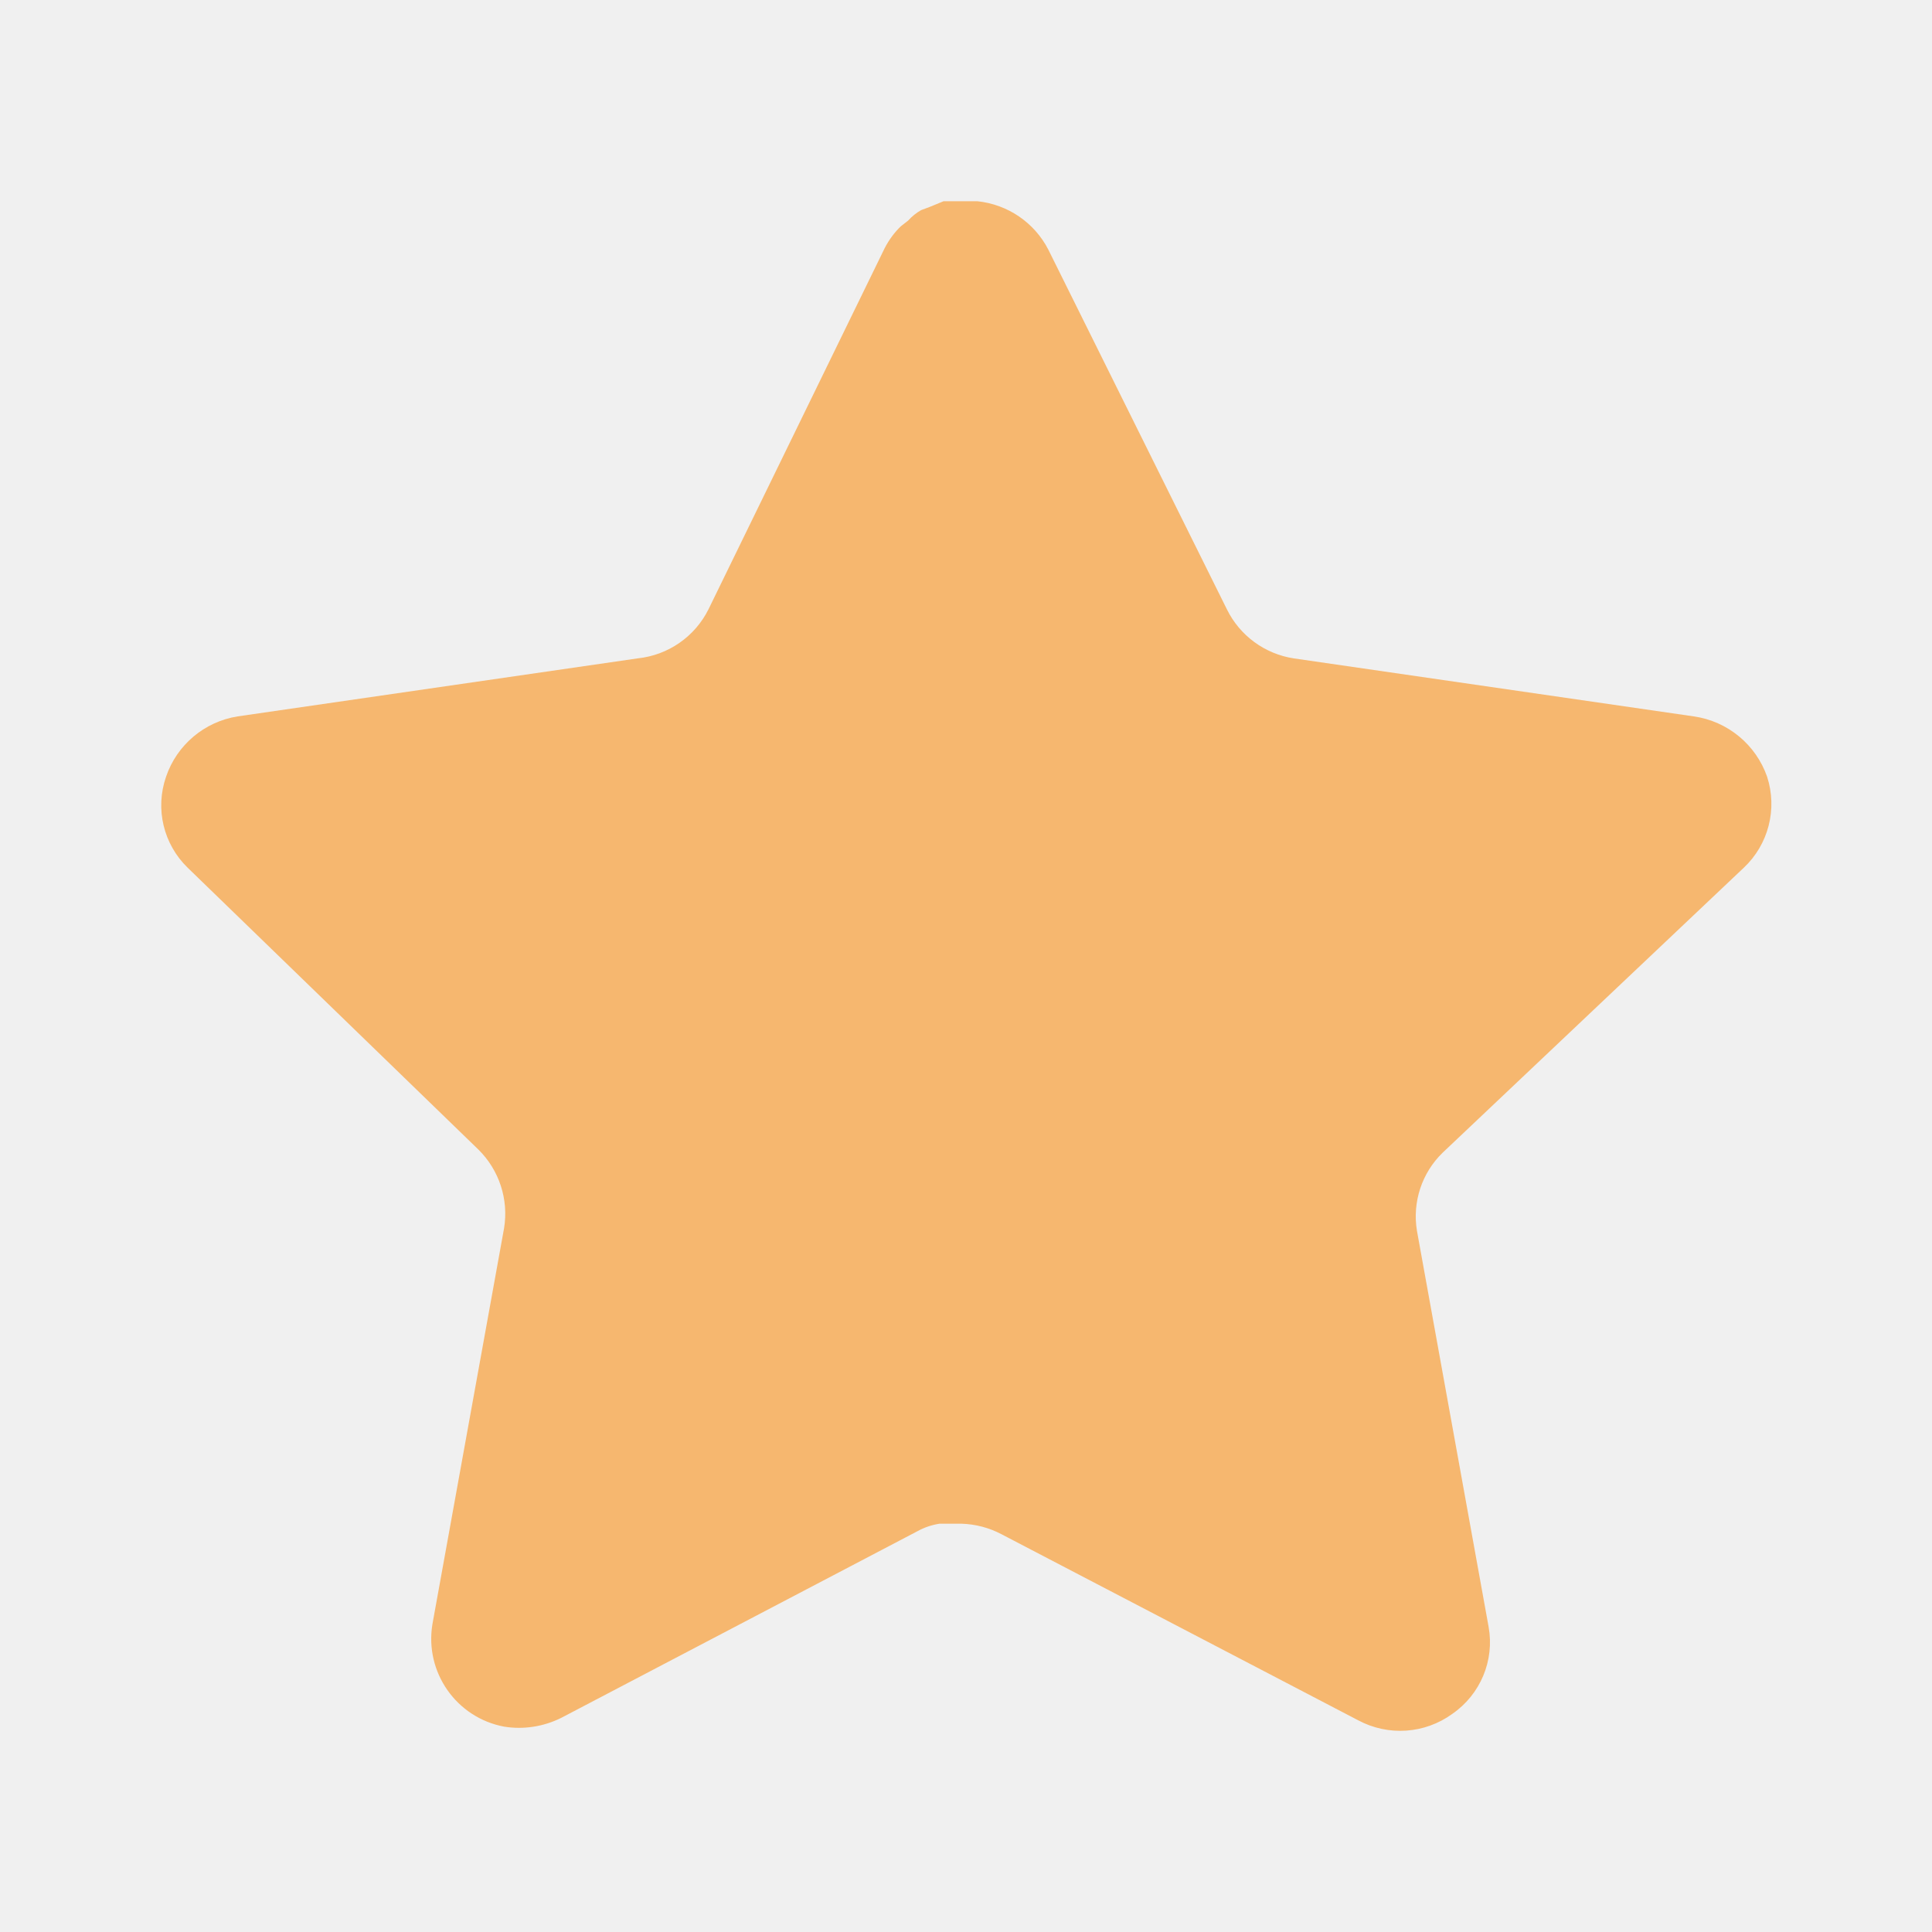
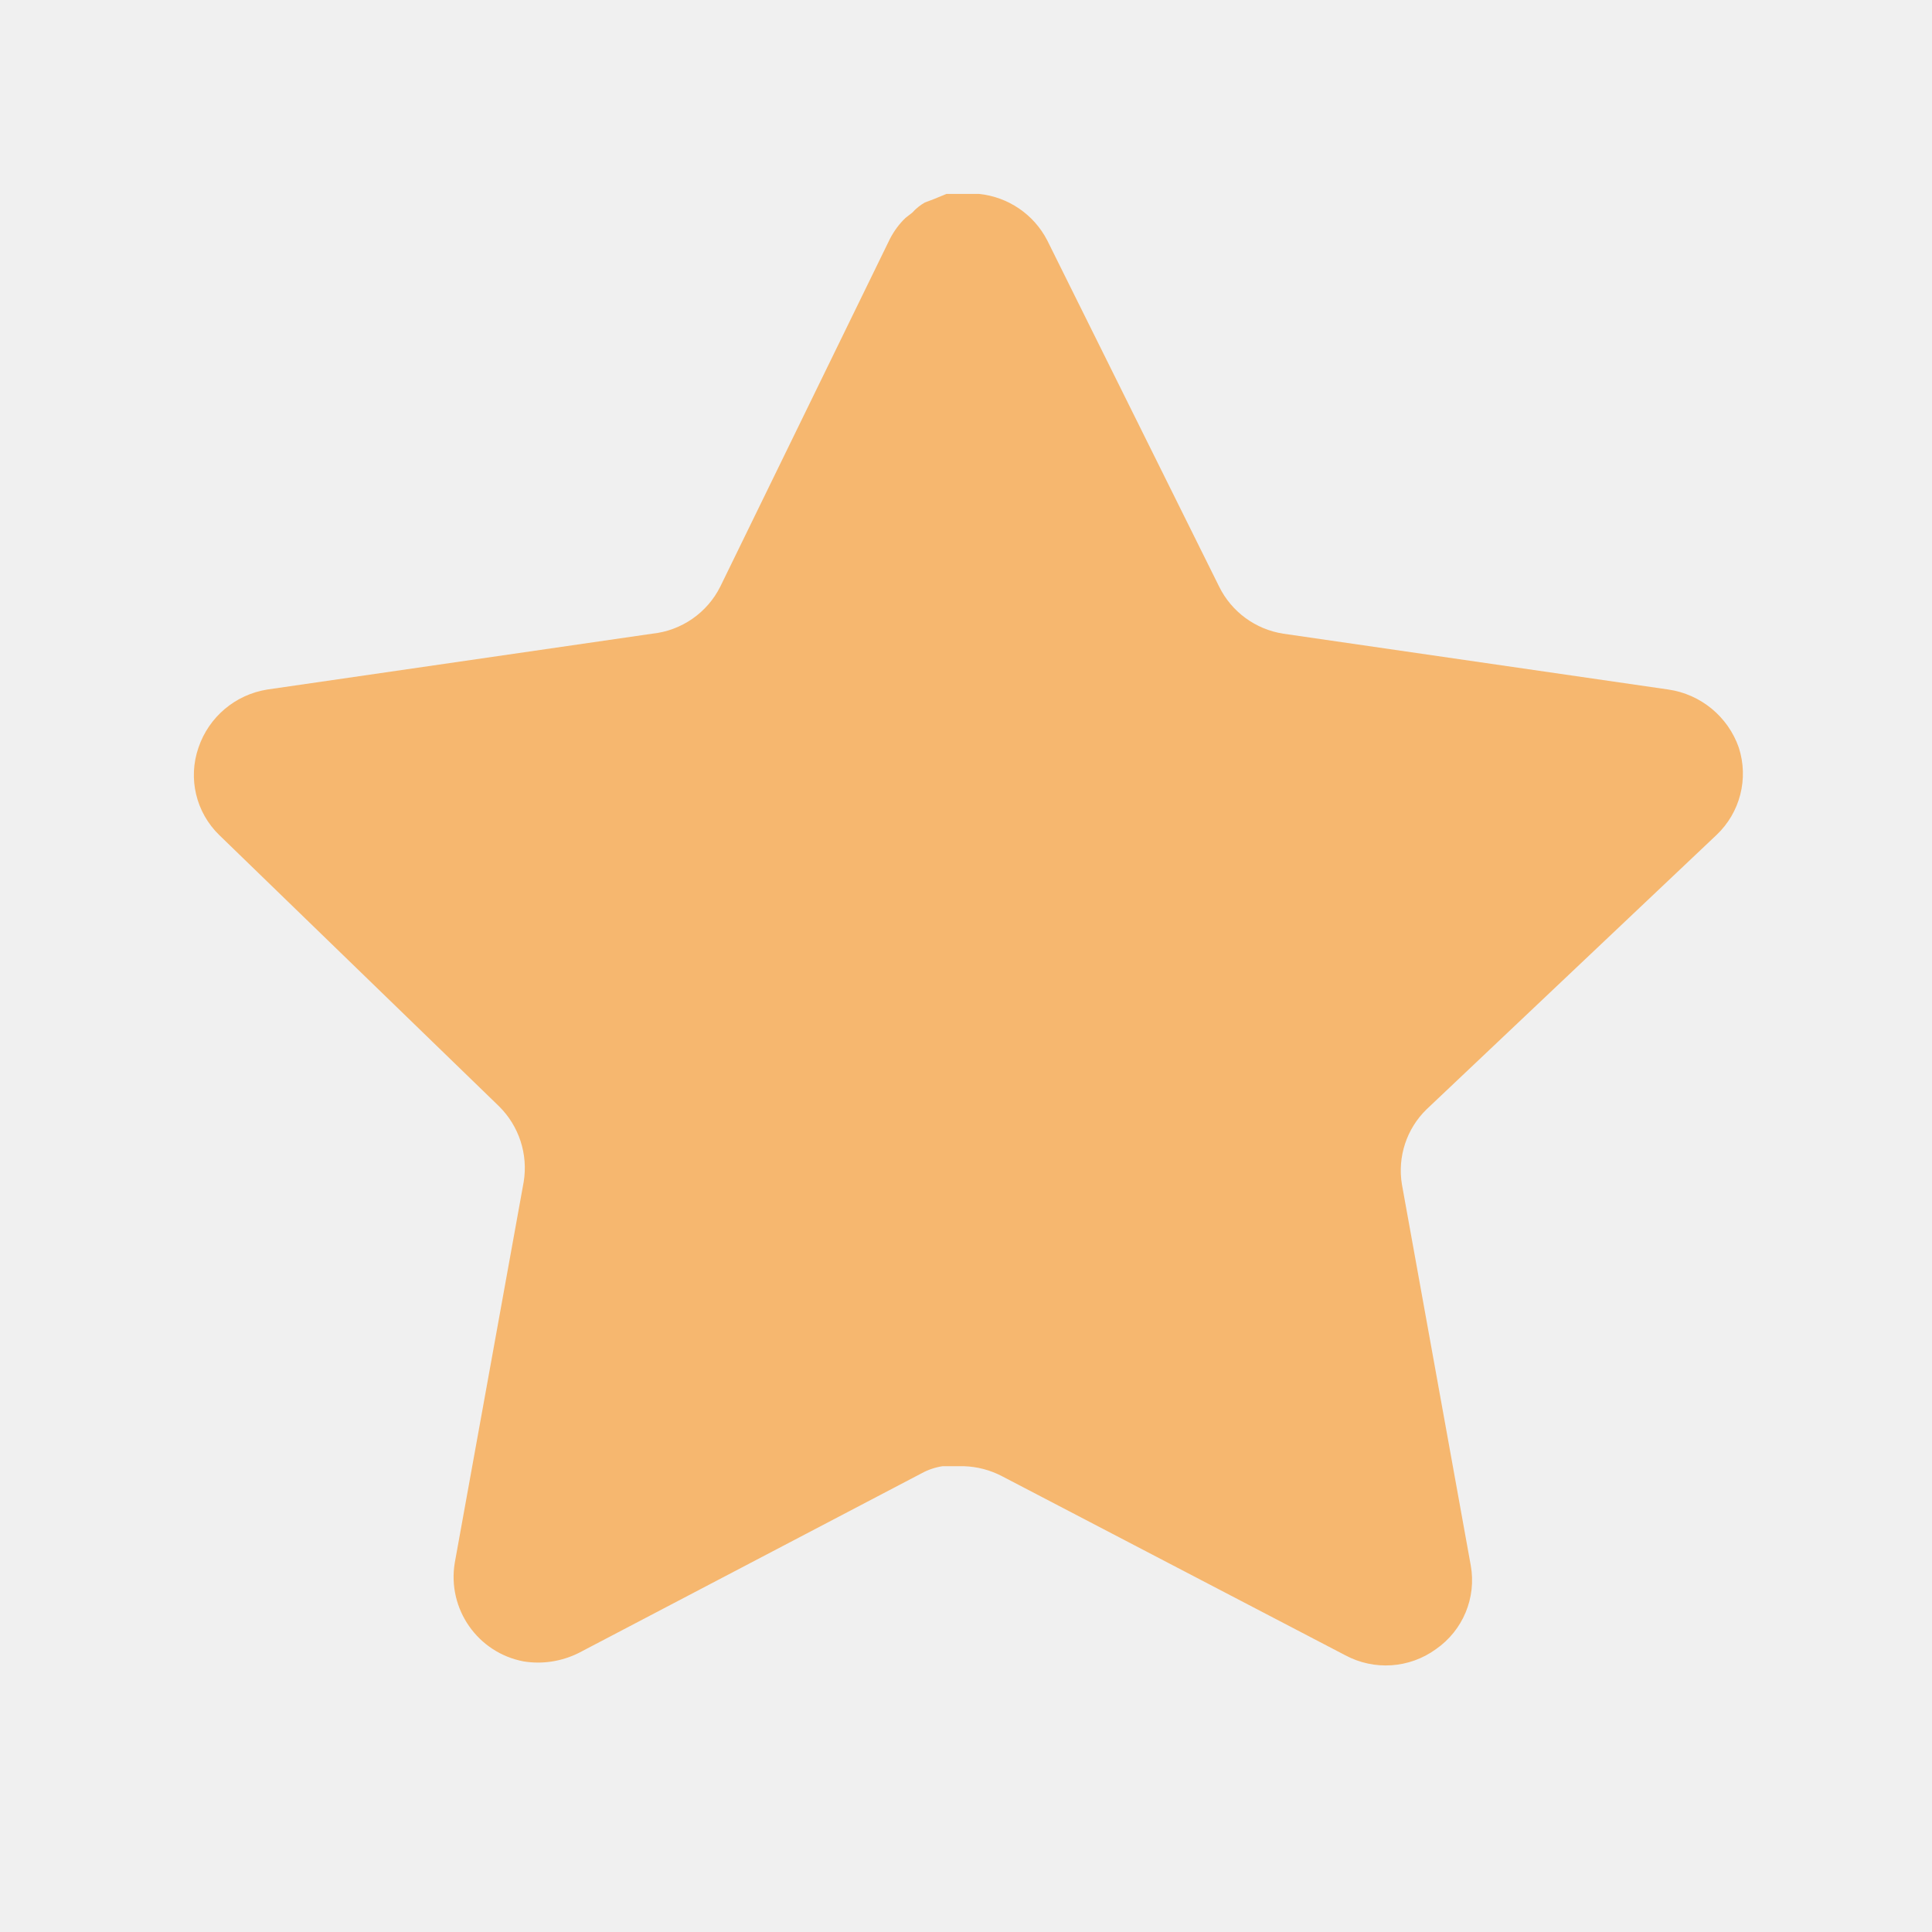
- <svg xmlns="http://www.w3.org/2000/svg" width="18.279" height="18.279" viewBox="0 0 18.279 18.279" fill="none">
-   <defs>
-     <clipPath id="clip324_140">
-       <rect width="18.279" height="18.279" fill="white" fill-opacity="0" />
-     </clipPath>
-   </defs>
-   <rect width="18.279" height="18.279" fill="#000000" fill-opacity="0" />
-   <g clip-path="url(#clip324_140)">
-     <path d="M13.649 10.906C13.452 11.097 13.361 11.374 13.406 11.645L14.084 15.392C14.141 15.71 14.007 16.031 13.741 16.215C13.48 16.405 13.134 16.428 12.85 16.276L9.476 14.516C9.359 14.454 9.229 14.42 9.096 14.416L8.889 14.416C8.818 14.427 8.748 14.45 8.684 14.485L5.31 16.253C5.143 16.336 4.954 16.366 4.769 16.336C4.318 16.251 4.017 15.822 4.091 15.368L4.769 11.621C4.814 11.348 4.723 11.07 4.526 10.876L1.776 8.21C1.546 7.987 1.466 7.652 1.571 7.349C1.673 7.048 1.934 6.828 2.248 6.778L6.033 6.229C6.321 6.199 6.574 6.024 6.703 5.765L8.371 2.346C8.411 2.269 8.462 2.199 8.524 2.14L8.592 2.087C8.628 2.047 8.669 2.014 8.715 1.988L8.798 1.957L8.927 1.904L9.248 1.904C9.534 1.934 9.786 2.105 9.918 2.361L11.608 5.765C11.73 6.014 11.967 6.187 12.24 6.229L16.026 6.778C16.346 6.824 16.613 7.045 16.719 7.349C16.818 7.655 16.732 7.99 16.498 8.21L13.649 10.906Z" fill="#F6B76F" fill-opacity="1" fill-rule="nonzero" />
-   </g>
+ <svg xmlns="http://www.w3.org/2000/svg" width="19" height="19" viewBox="0 0 19 19" fill="none">
+   <path d="M14.03 10.909C13.833 11.1 13.742 11.377 13.787 11.648L14.464 15.395C14.521 15.713 14.387 16.034 14.122 16.218C13.861 16.408 13.515 16.431 13.231 16.279L9.857 14.519C9.74 14.457 9.61 14.423 9.477 14.419H9.27C9.199 14.43 9.129 14.453 9.065 14.488L5.691 16.256C5.524 16.339 5.335 16.369 5.15 16.339C4.699 16.254 4.398 15.825 4.472 15.371L5.15 11.624C5.195 11.351 5.104 11.073 4.907 10.879L2.157 8.213C1.927 7.99 1.847 7.655 1.952 7.352C2.054 7.051 2.314 6.831 2.629 6.781L6.414 6.232C6.702 6.202 6.955 6.027 7.084 5.768L8.752 2.349C8.792 2.272 8.843 2.202 8.905 2.143L8.973 2.09C9.009 2.05 9.05 2.017 9.096 1.991L9.179 1.96L9.308 1.907H9.629C9.915 1.937 10.167 2.108 10.299 2.364L11.989 5.768C12.111 6.017 12.348 6.19 12.621 6.232L16.407 6.781C16.726 6.827 16.994 7.048 17.1 7.352C17.199 7.658 17.113 7.993 16.879 8.213L14.03 10.909Z" fill="#F6B76F" />
</svg>
